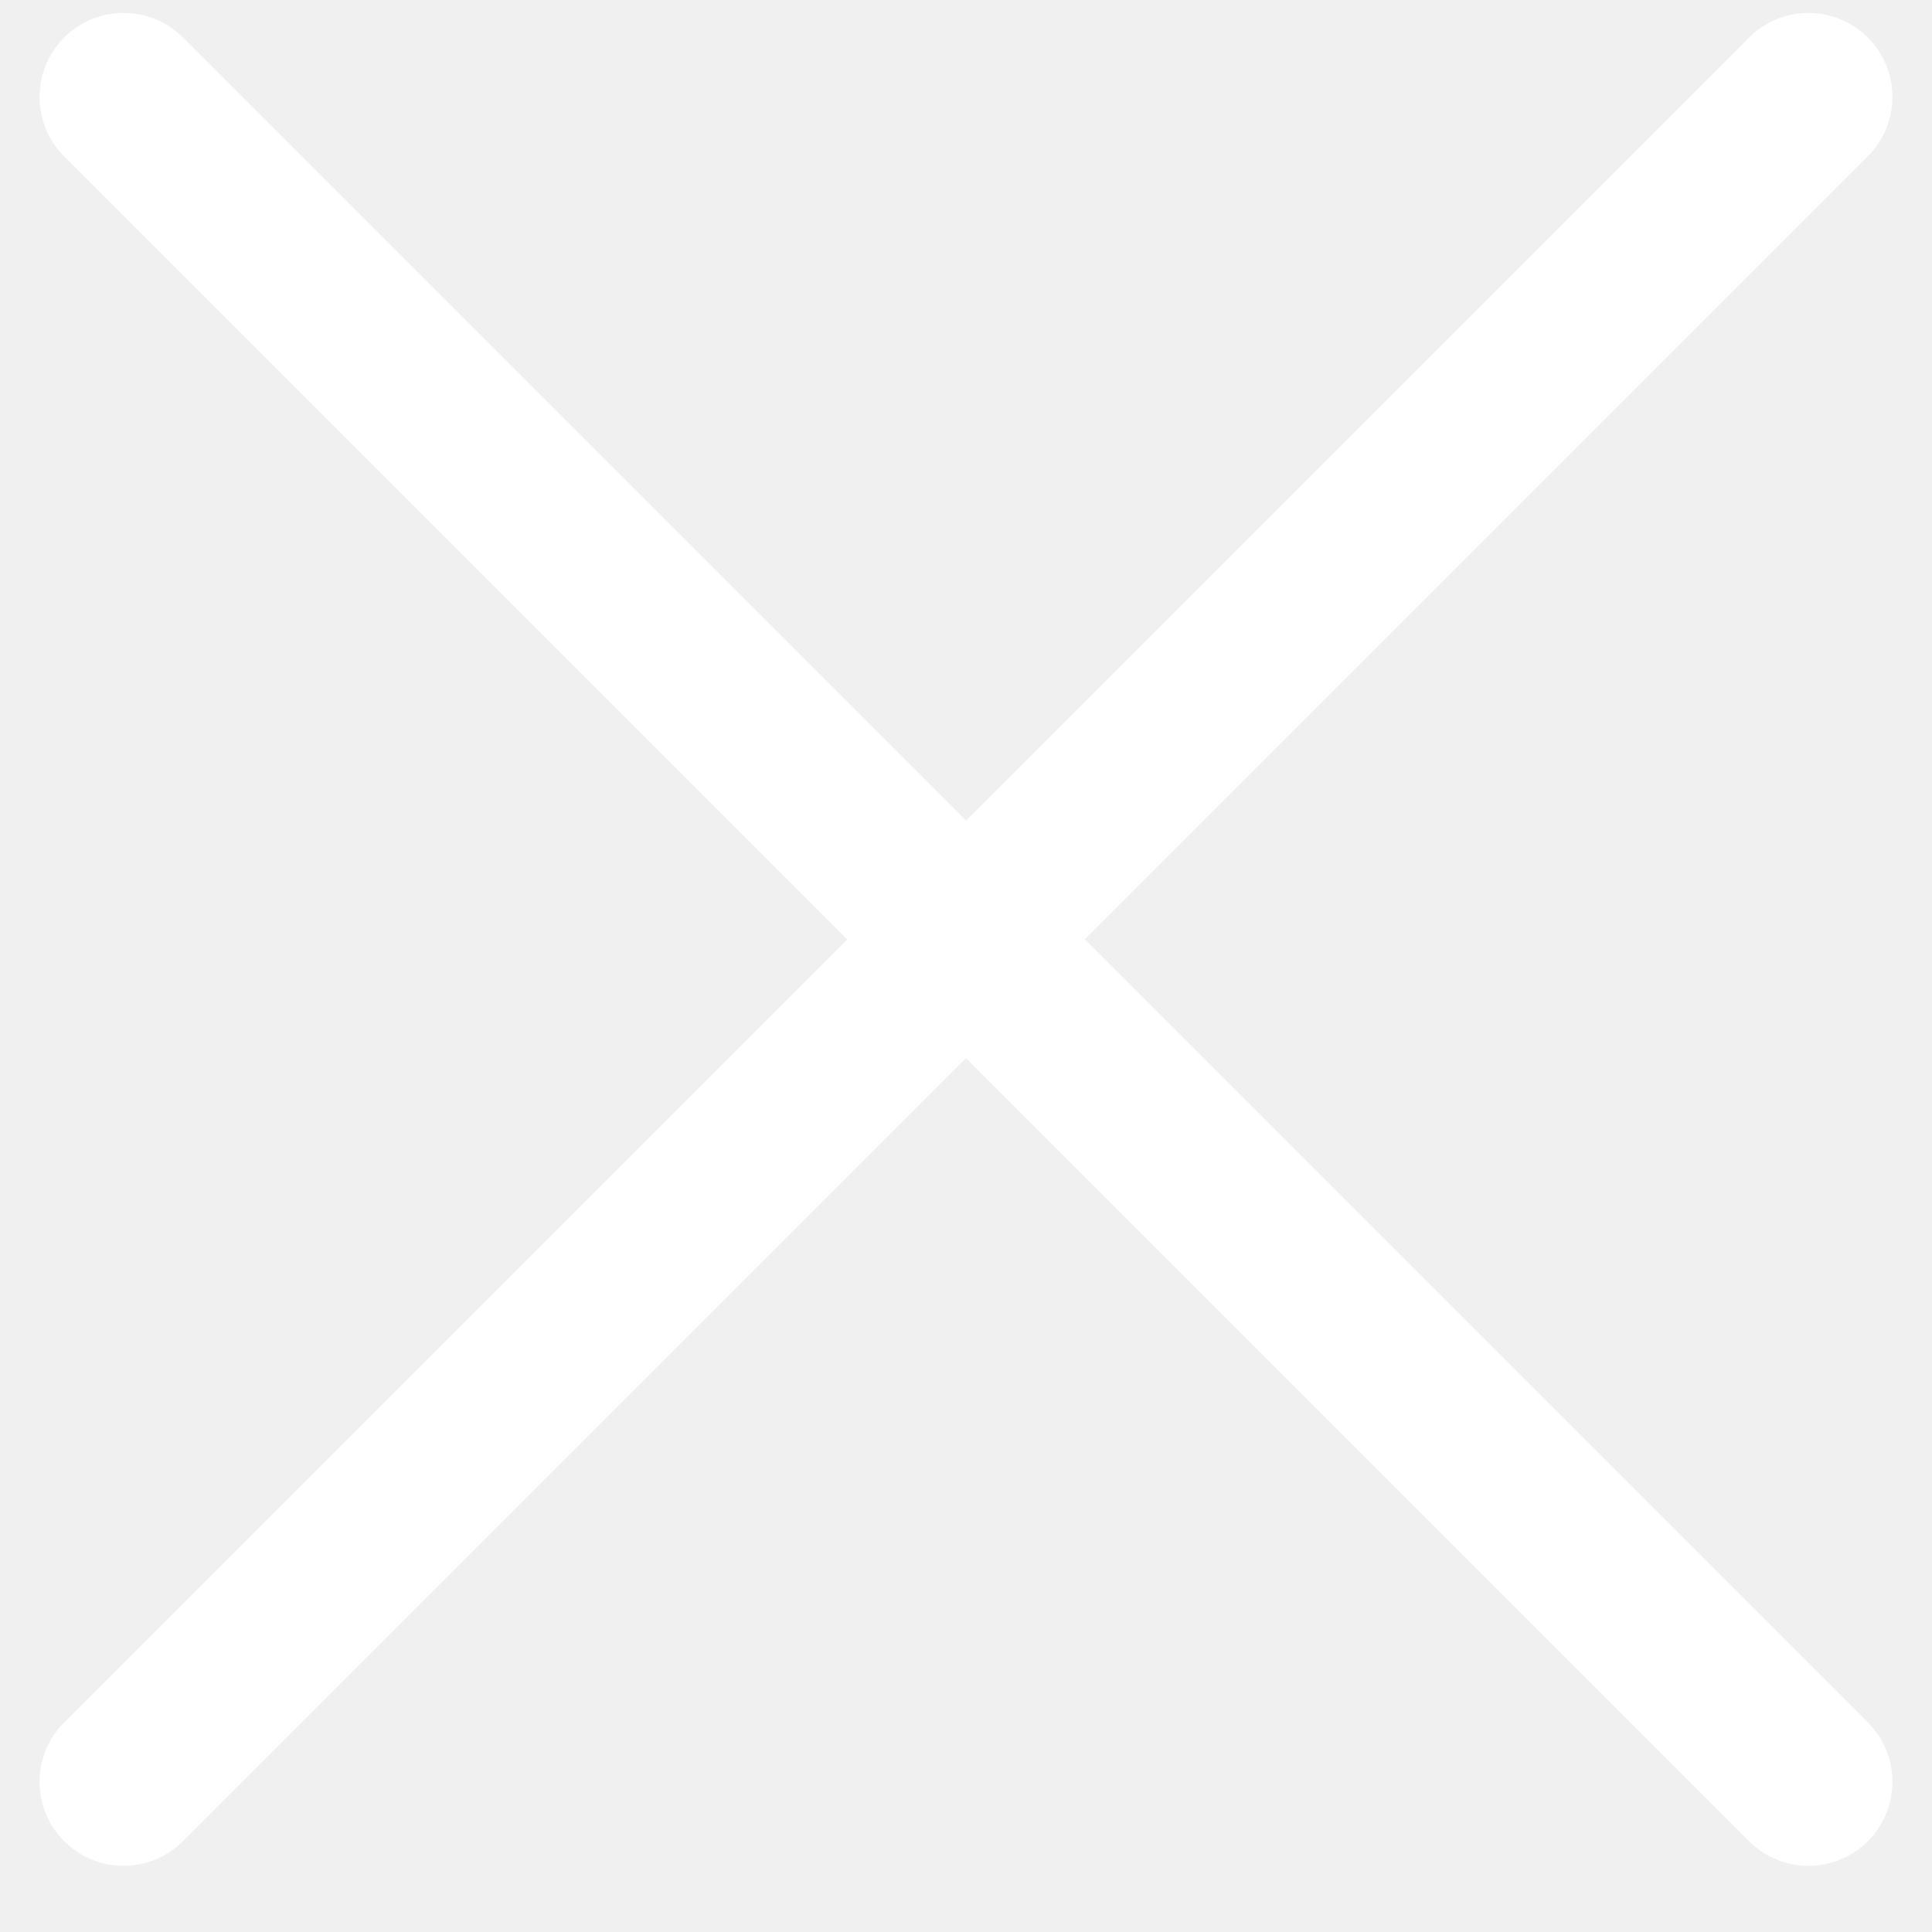
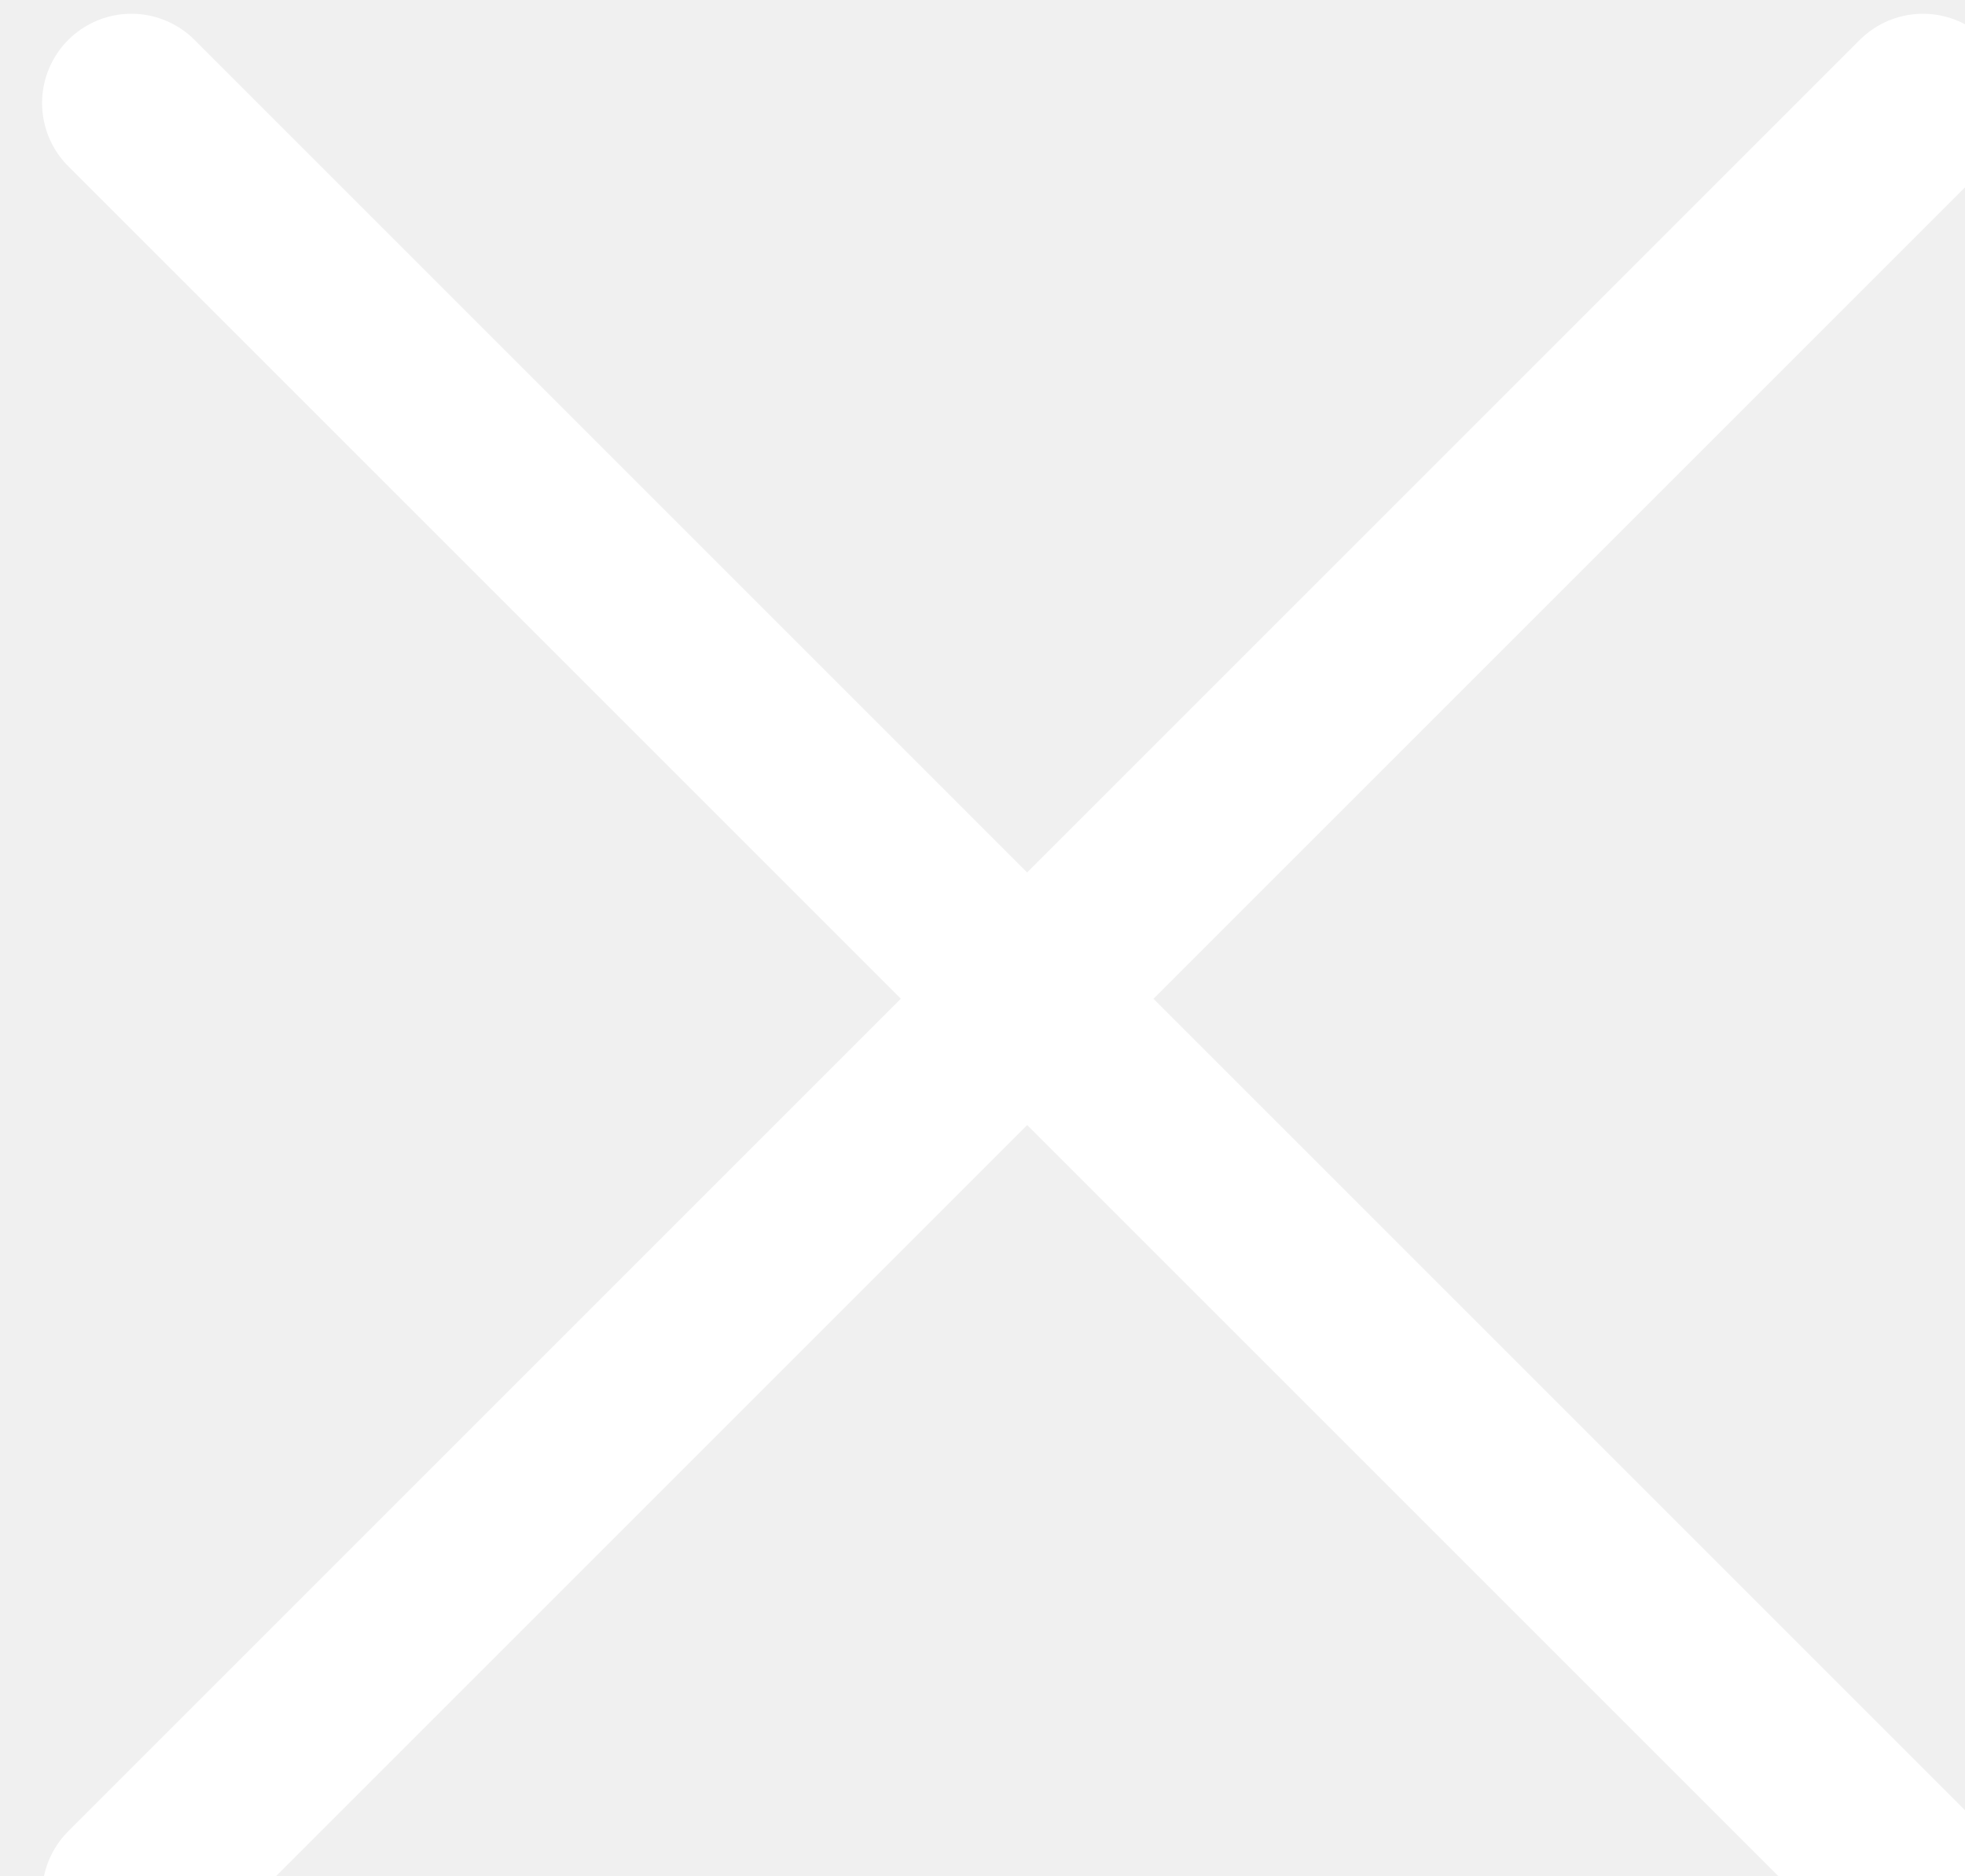
- <svg xmlns="http://www.w3.org/2000/svg" width="23" height="23" viewBox="0 0 23 23" fill="none">
+ <svg xmlns="http://www.w3.org/2000/svg" width="22" height="21" viewBox="0 0 22 21" fill="none">
  <path d="M1.471 1.154L21.529 21.212" stroke="white" stroke-width="2" stroke-linecap="round" />
  <path d="M21.529 1.154L1.471 21.212" stroke="white" stroke-width="2" stroke-linecap="round" />
</svg>
